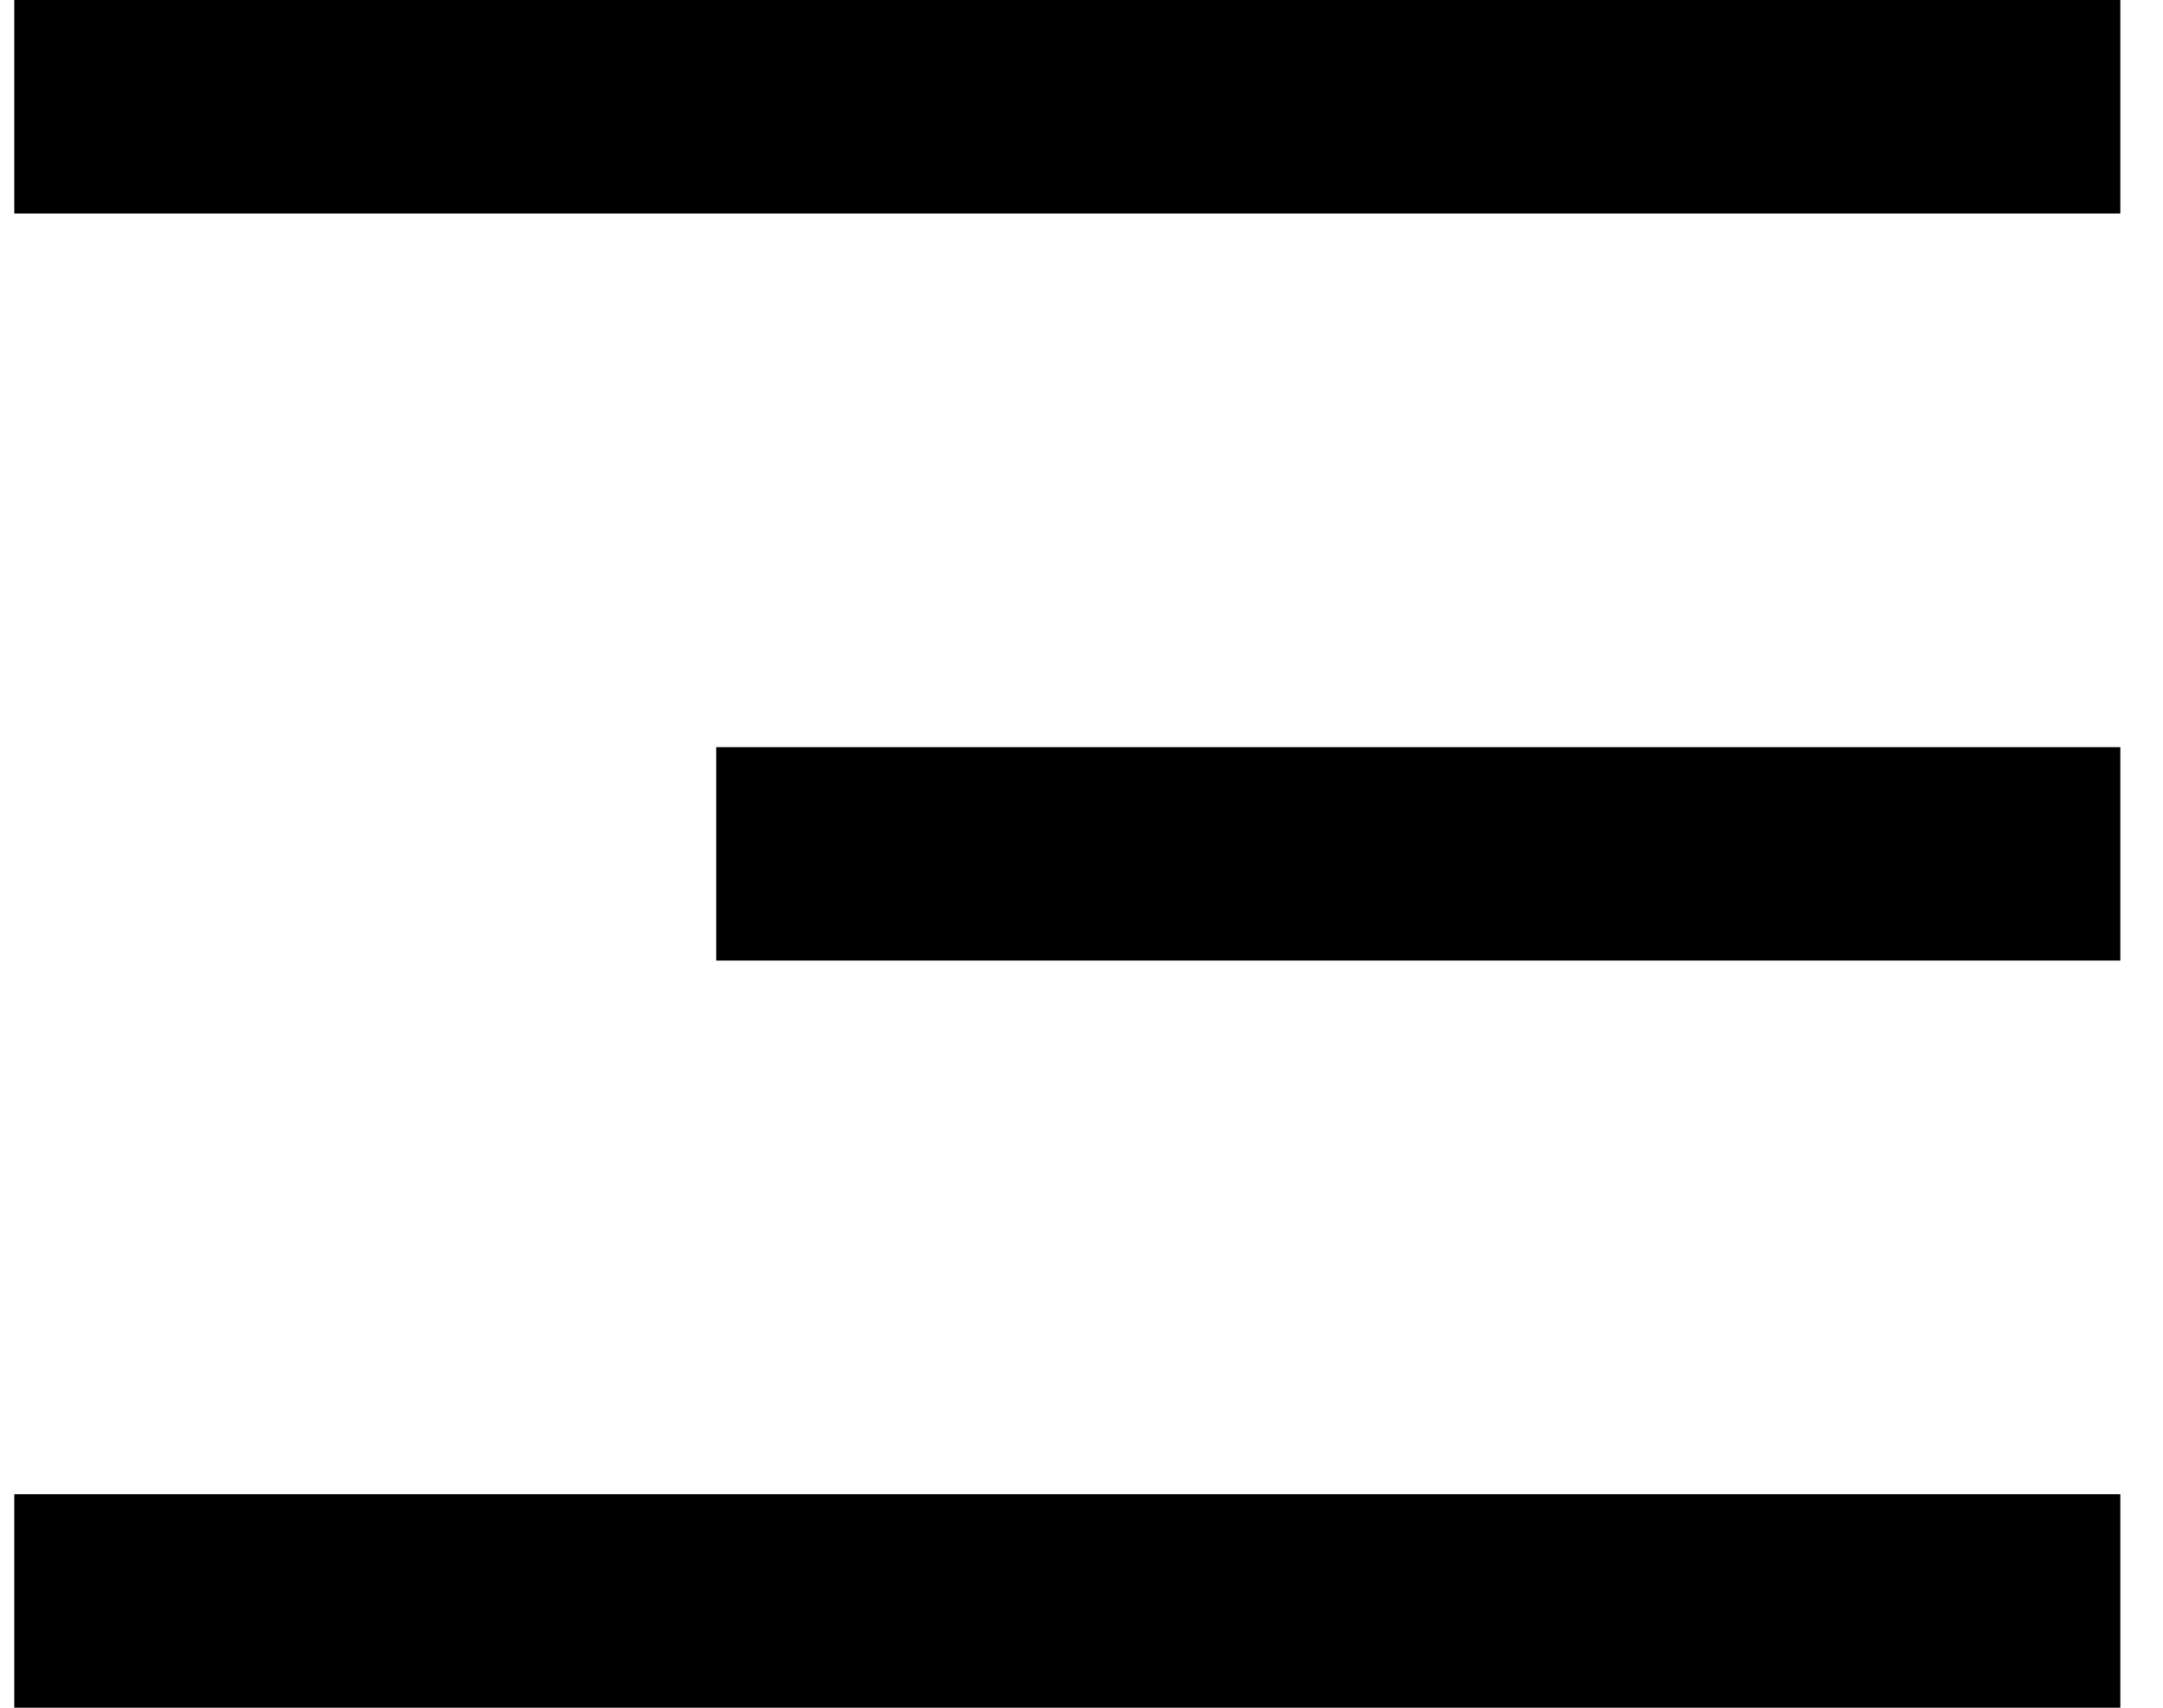
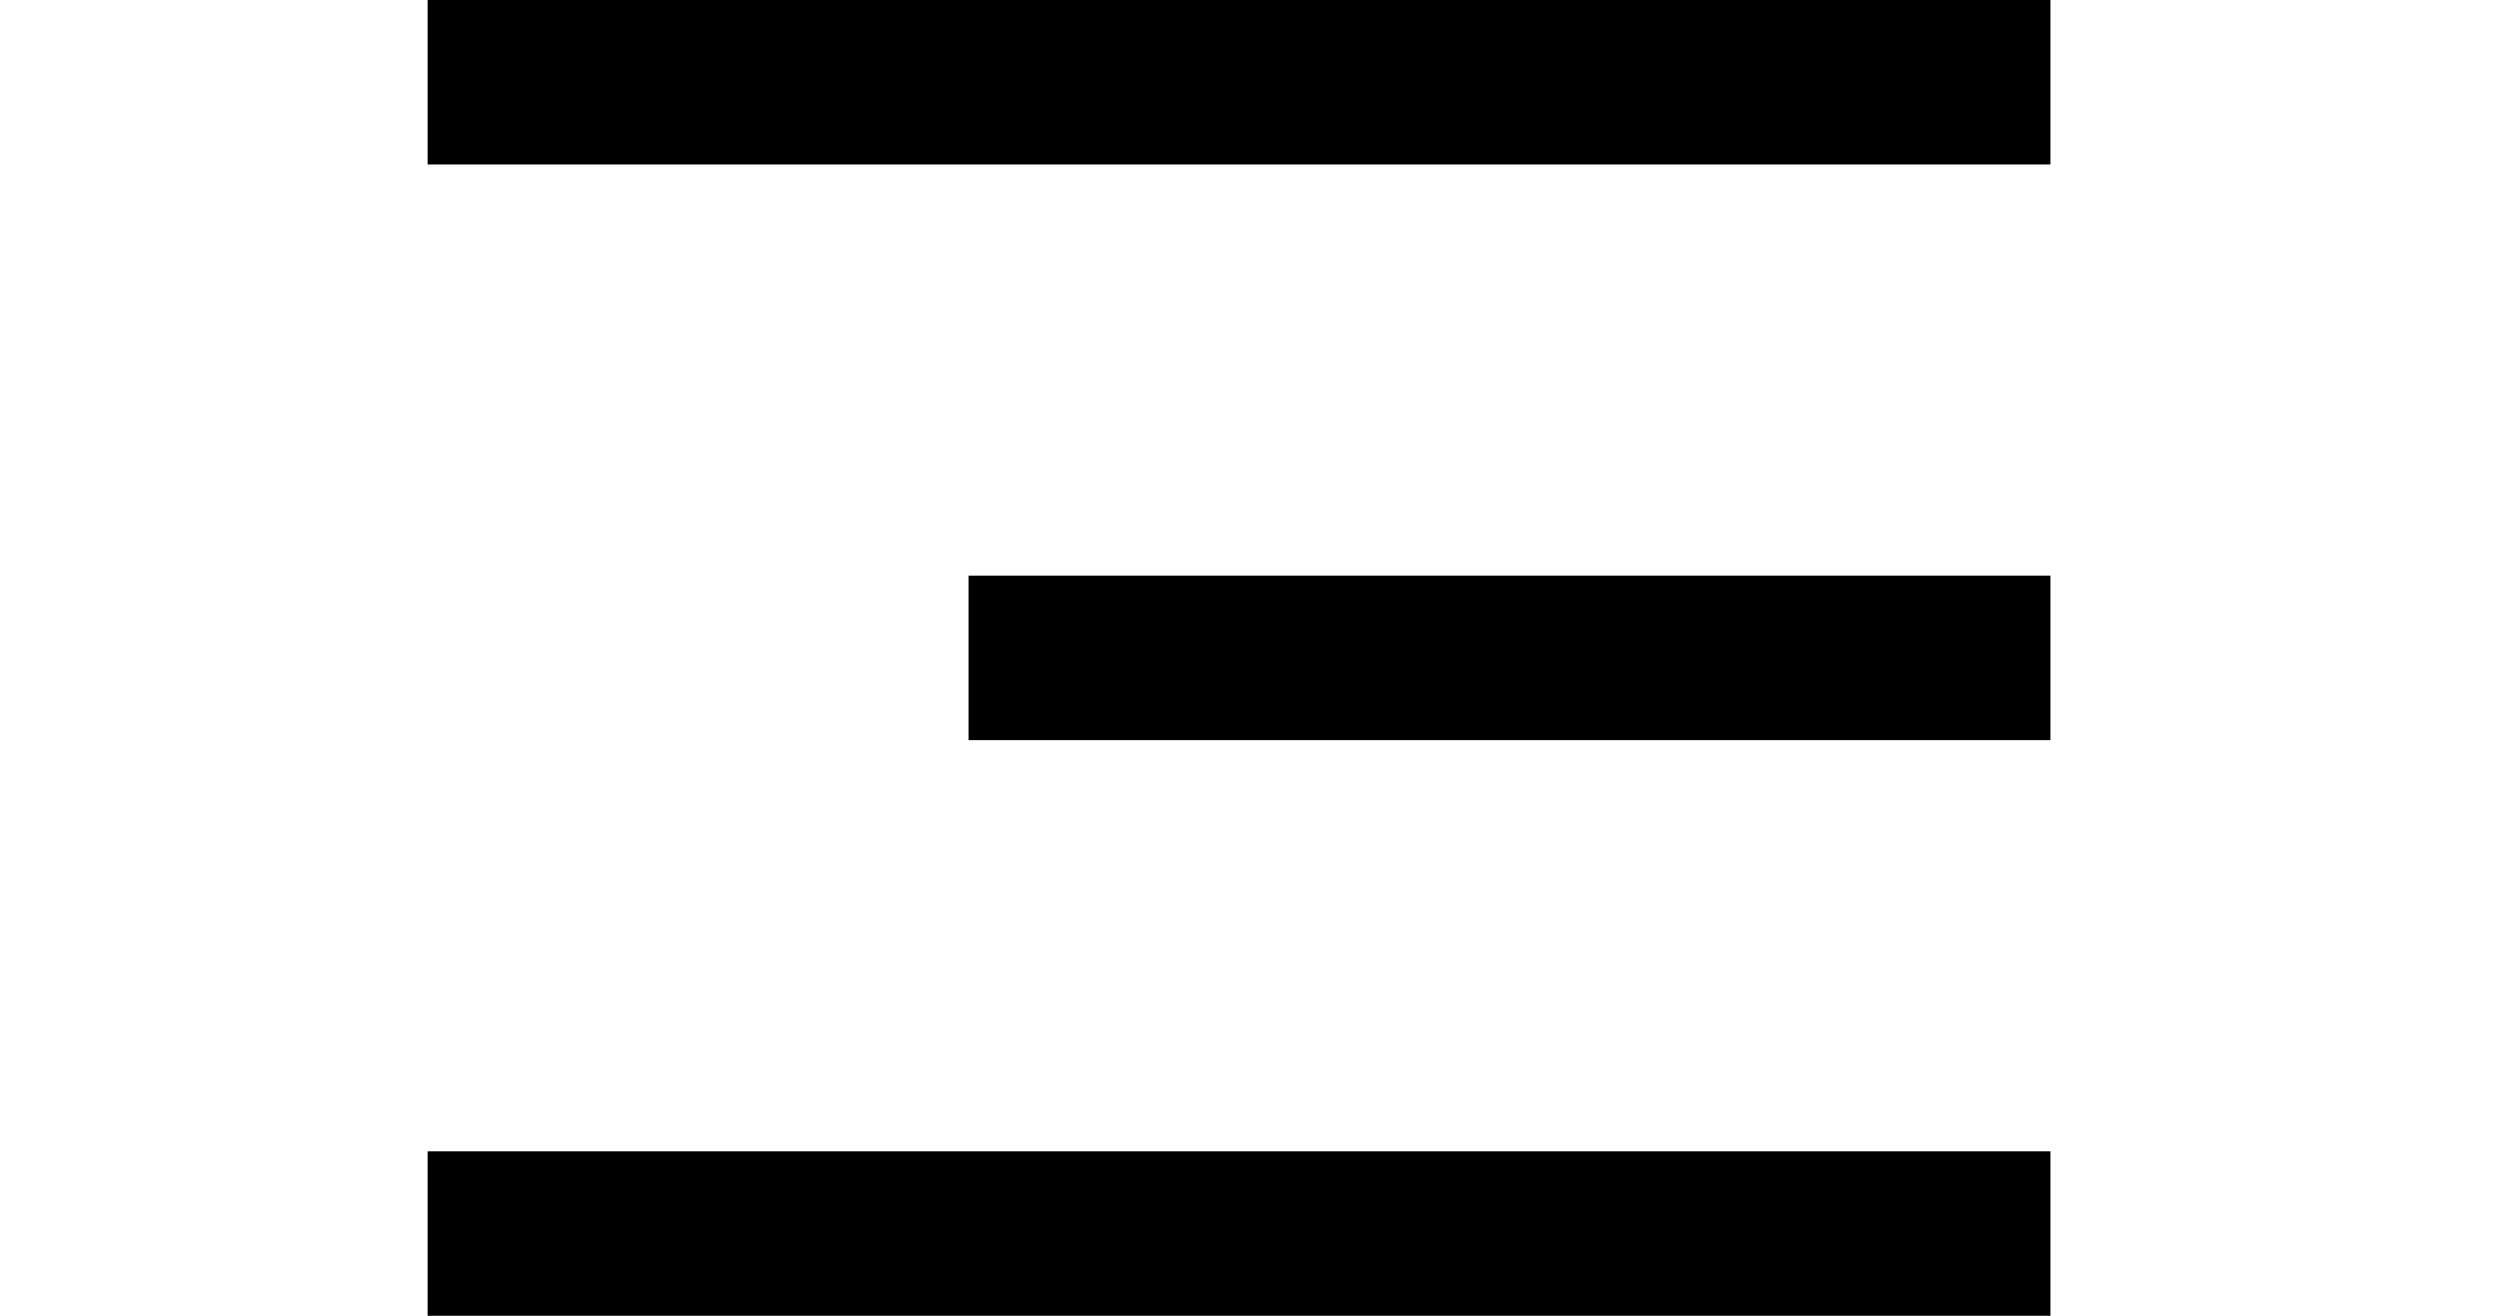
- <svg xmlns="http://www.w3.org/2000/svg" width="38" height="30" viewBox="0 0 38 30" fill="none">
+ <svg xmlns="http://www.w3.org/2000/svg" width="38" height="20" viewBox="0 0 38 30" fill="none">
  <path d="M0.25 0H37.25V3.75H0.25V0ZM12.583 13.125H37.25V16.875H12.583V13.125ZM0.25 26.25H37.25V30H0.25V26.25Z" fill="black" />
</svg>
